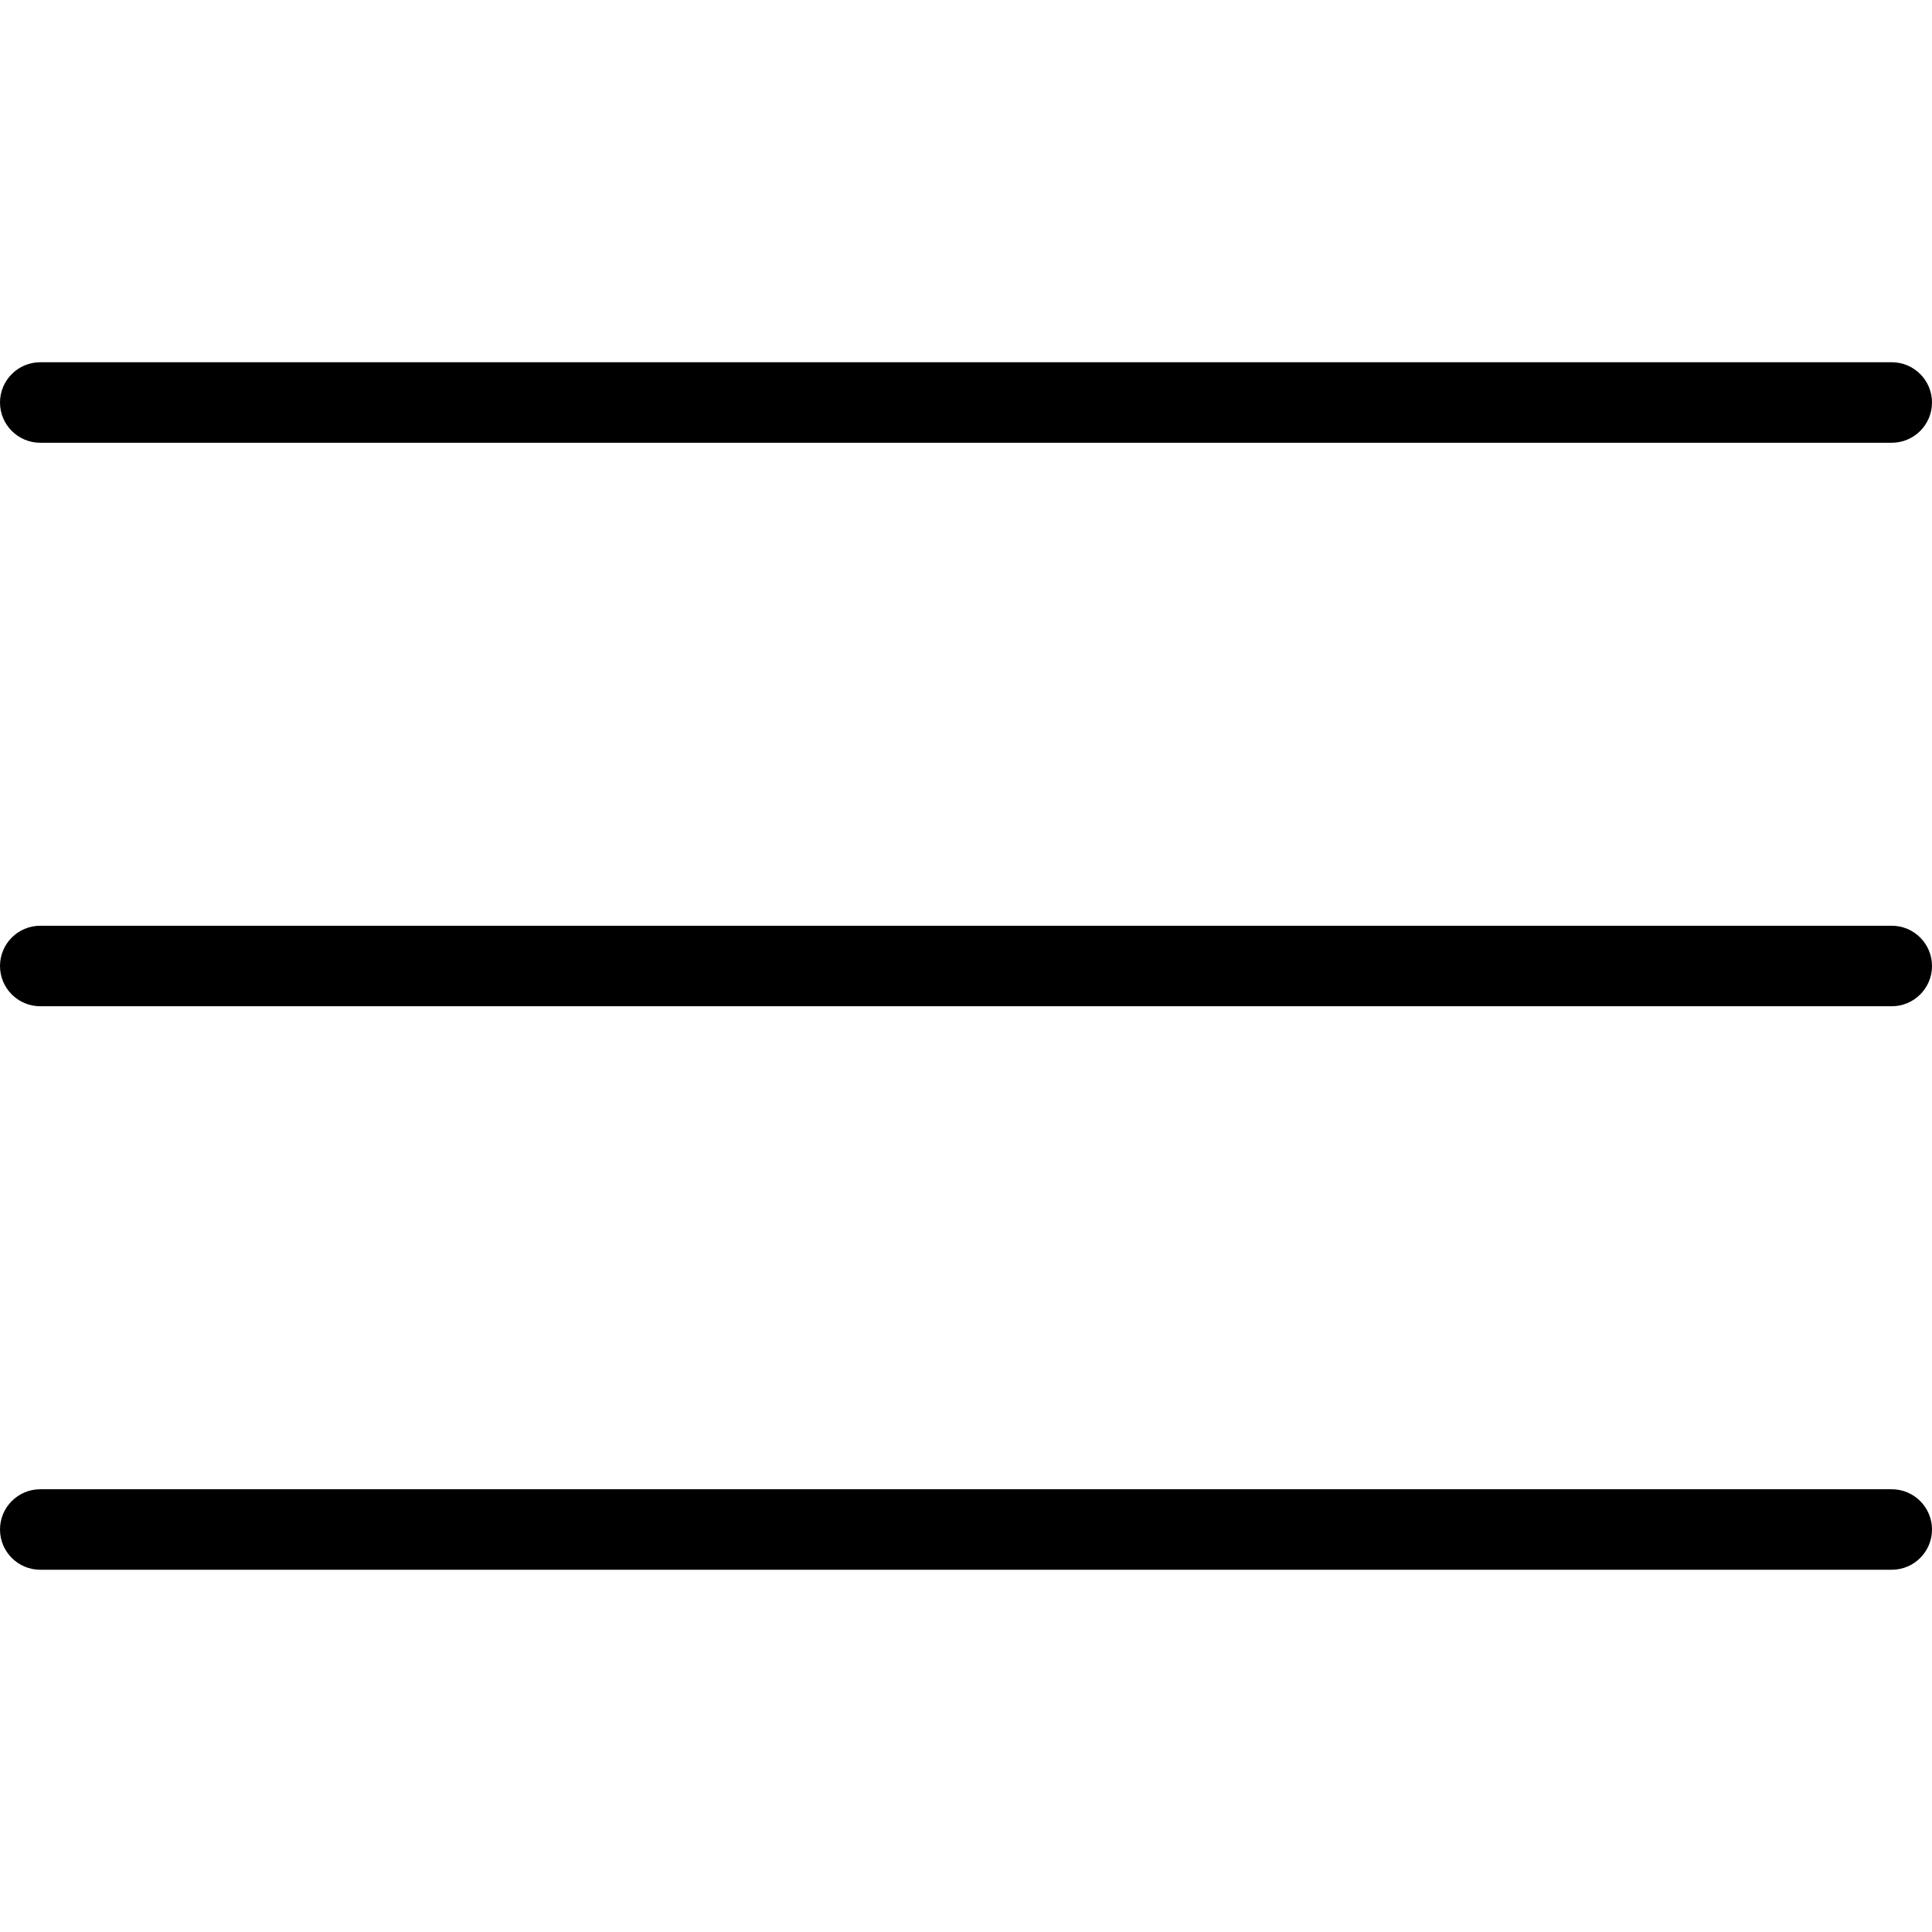
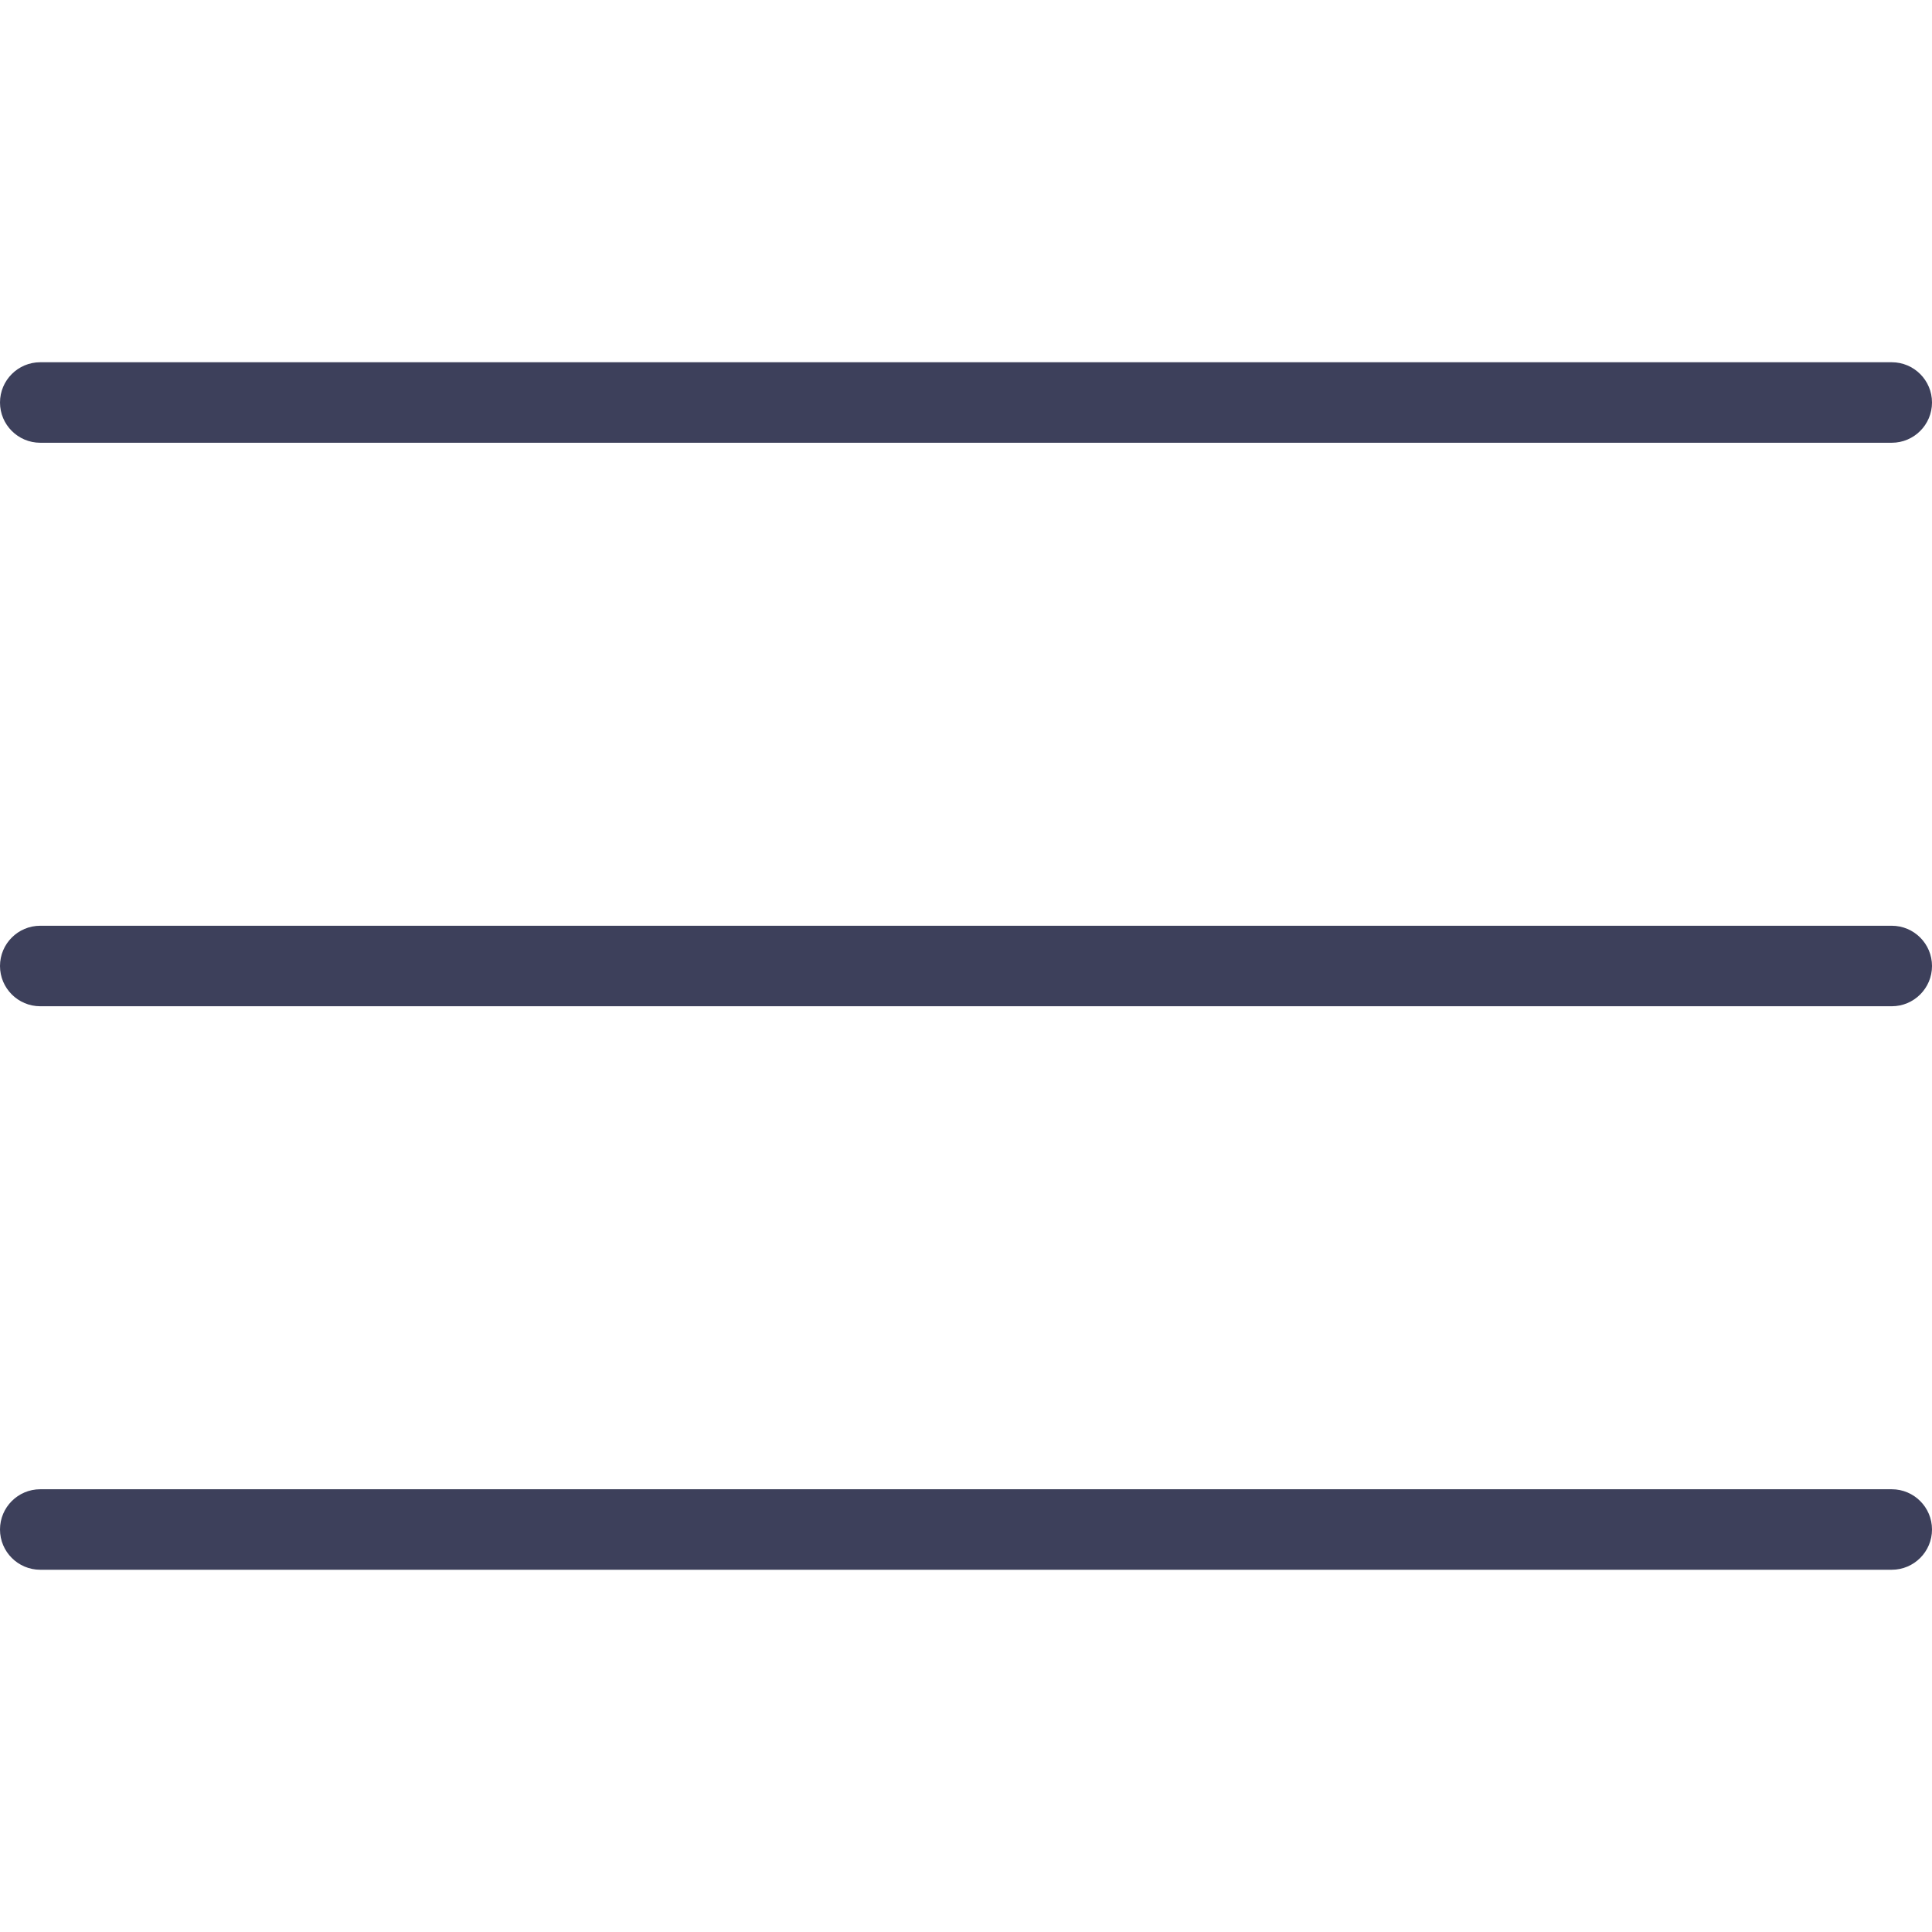
<svg xmlns="http://www.w3.org/2000/svg" version="1.1" id="Capa_1" x="0px" y="0px" viewBox="0 0 512 512" style="enable-background:new 0 0 512 512;" xml:space="preserve">
  <g>
    <g>
-       <path d="M501.333,96H10.667C4.779,96,0,100.779,0,106.667s4.779,10.667,10.667,10.667h490.667c5.888,0,10.667-4.779,10.667-10.667    S507.221,96,501.333,96z" />
+       <path style="fill:#3D405B;" d="M501.333,96H10.667C4.779,96,0,100.779,0,106.667s4.779,10.667,10.667,10.667h490.667c5.888,0,10.667-4.779,10.667-10.667    S507.221,96,501.333,96z" />
    </g>
  </g>
  <g>
    <g>
-       <path d="M501.333,245.333H10.667C4.779,245.333,0,250.112,0,256s4.779,10.667,10.667,10.667h490.667    c5.888,0,10.667-4.779,10.667-10.667S507.221,245.333,501.333,245.333z" />
+       <path style="fill:#3D405B;" d="M501.333,245.333H10.667C4.779,245.333,0,250.112,0,256s4.779,10.667,10.667,10.667h490.667    c5.888,0,10.667-4.779,10.667-10.667S507.221,245.333,501.333,245.333z" />
    </g>
  </g>
  <g>
    <g>
-       <path d="M501.333,394.667H10.667C4.779,394.667,0,399.445,0,405.333C0,411.221,4.779,416,10.667,416h490.667    c5.888,0,10.667-4.779,10.667-10.667C512,399.445,507.221,394.667,501.333,394.667z" />
+       <path style="fill:#3D405B;" d="M501.333,394.667H10.667C4.779,394.667,0,399.445,0,405.333C0,411.221,4.779,416,10.667,416h490.667    c5.888,0,10.667-4.779,10.667-10.667C512,399.445,507.221,394.667,501.333,394.667z" />
    </g>
  </g>
  <g>
</g>
  <g>
</g>
  <g>
</g>
  <g>
</g>
  <g>
</g>
  <g>
</g>
  <g>
</g>
  <g>
</g>
  <g>
</g>
  <g>
</g>
  <g>
</g>
  <g>
</g>
  <g>
</g>
  <g>
</g>
  <g>
</g>
</svg>
